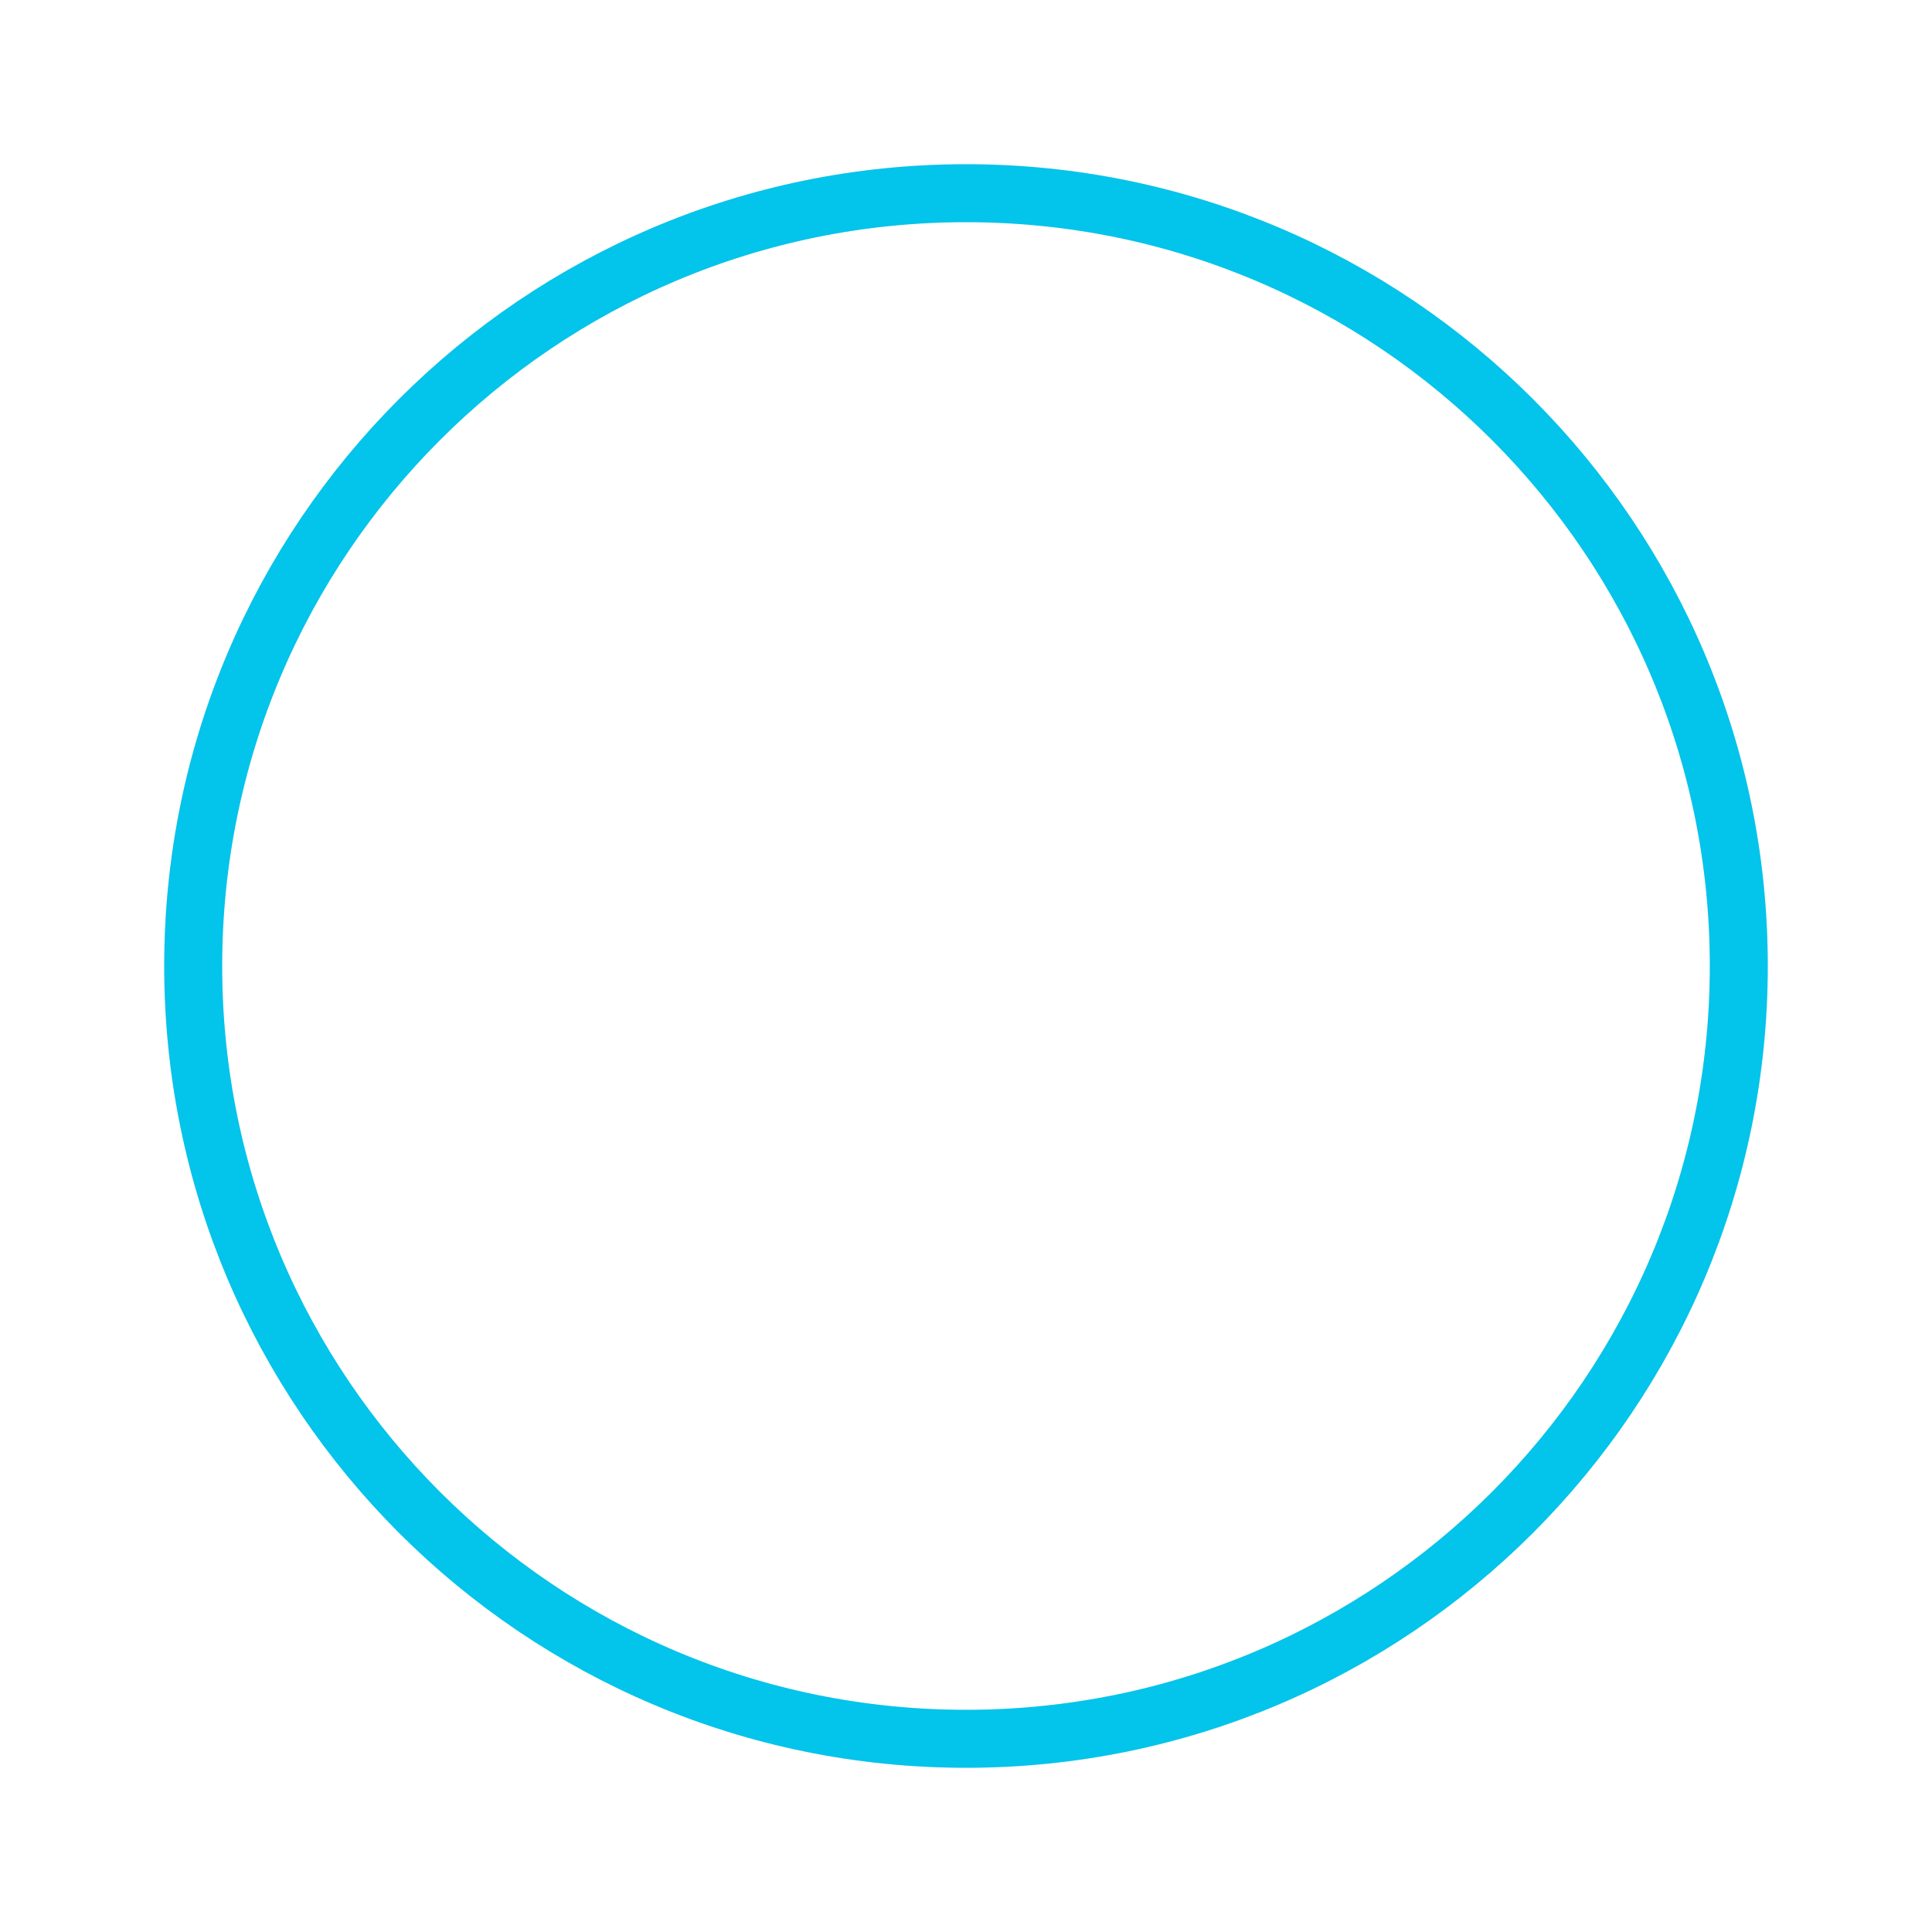
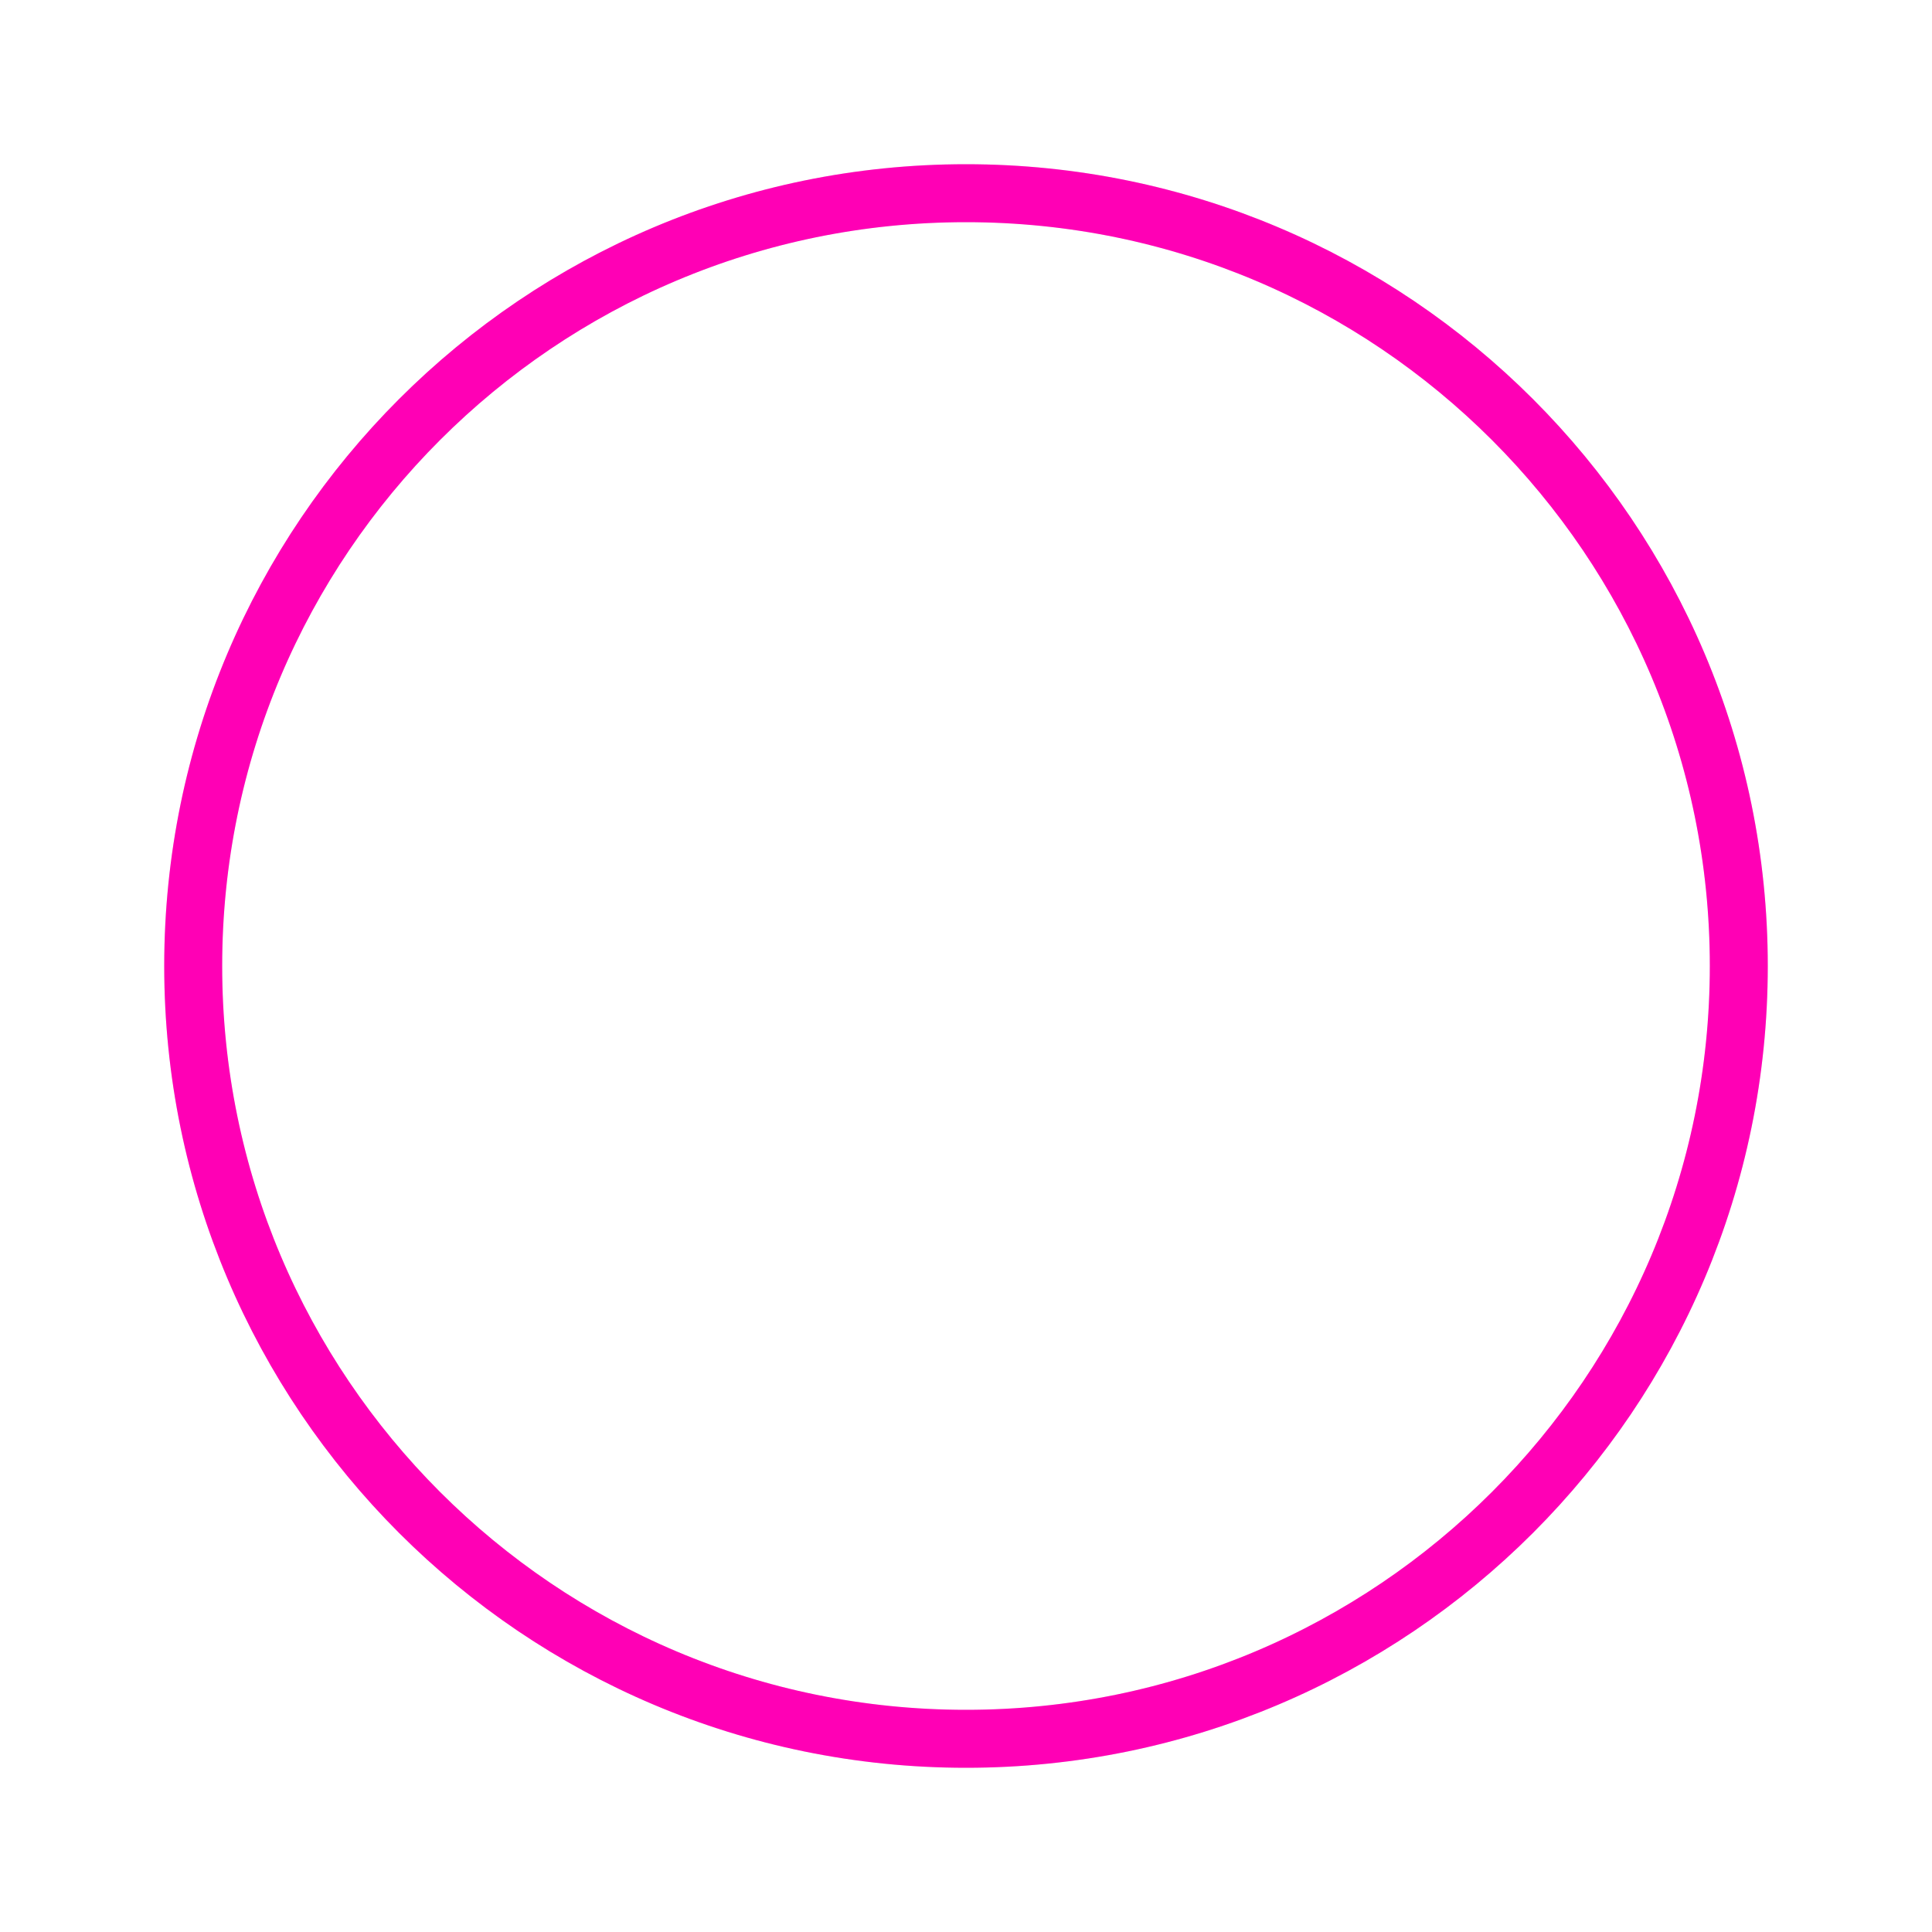
<svg xmlns="http://www.w3.org/2000/svg" width="80px" height="80px" viewBox="0 0 100 100" preserveAspectRatio="xMidYMid" class="uil-ripple">
  <rect x="0" y="0" width="100" height="100" fill="none" class="bk" />
  <g>
    <animate attributeName="opacity" dur="2s" repeatCount="indefinite" begin="0s" keyTimes="0;0.33;1" values="1;1;0" />
    <circle cx="50" cy="50" r="40" stroke="#ebebeb" fill="none" stroke-width="3" stroke-linecap="round">
      <animate attributeName="r" dur="2s" repeatCount="indefinite" begin="0s" keyTimes="0;0.33;1" values="0;22;44" />
    </circle>
  </g>
  <g>
    <animate attributeName="opacity" dur="2s" repeatCount="indefinite" begin="1s" keyTimes="0;0.33;1" values="1;1;0" />
-     <circle cx="50" cy="50" r="40" stroke="#03C4EB" fill="none" stroke-width="3" stroke-linecap="round">
+     <circle cx="50" cy="50" r="40" stroke="#ff00b5" fill="none" stroke-width="3" stroke-linecap="round">
      <animate attributeName="r" dur="2s" repeatCount="indefinite" begin="1s" keyTimes="0;0.33;1" values="0;22;44" />
    </circle>
  </g>
</svg>
